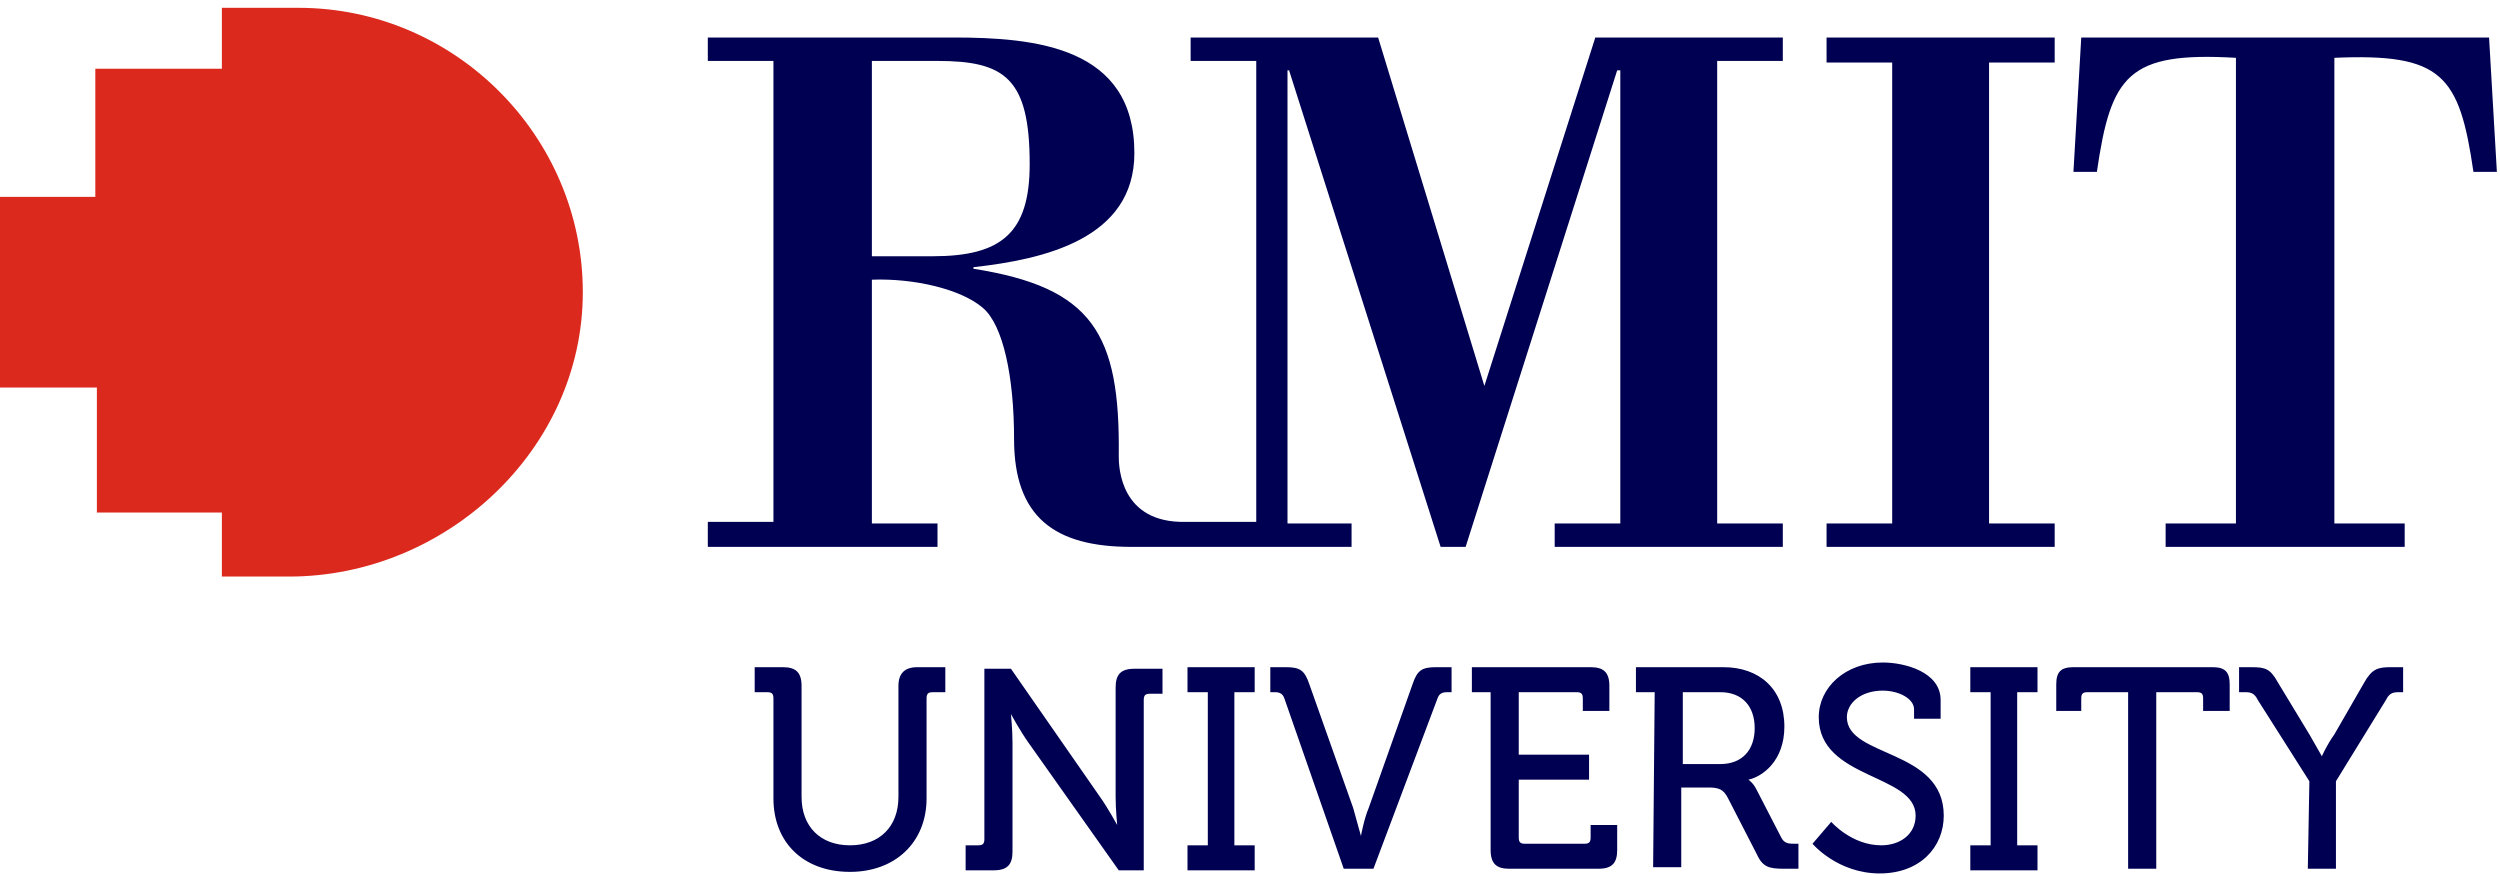
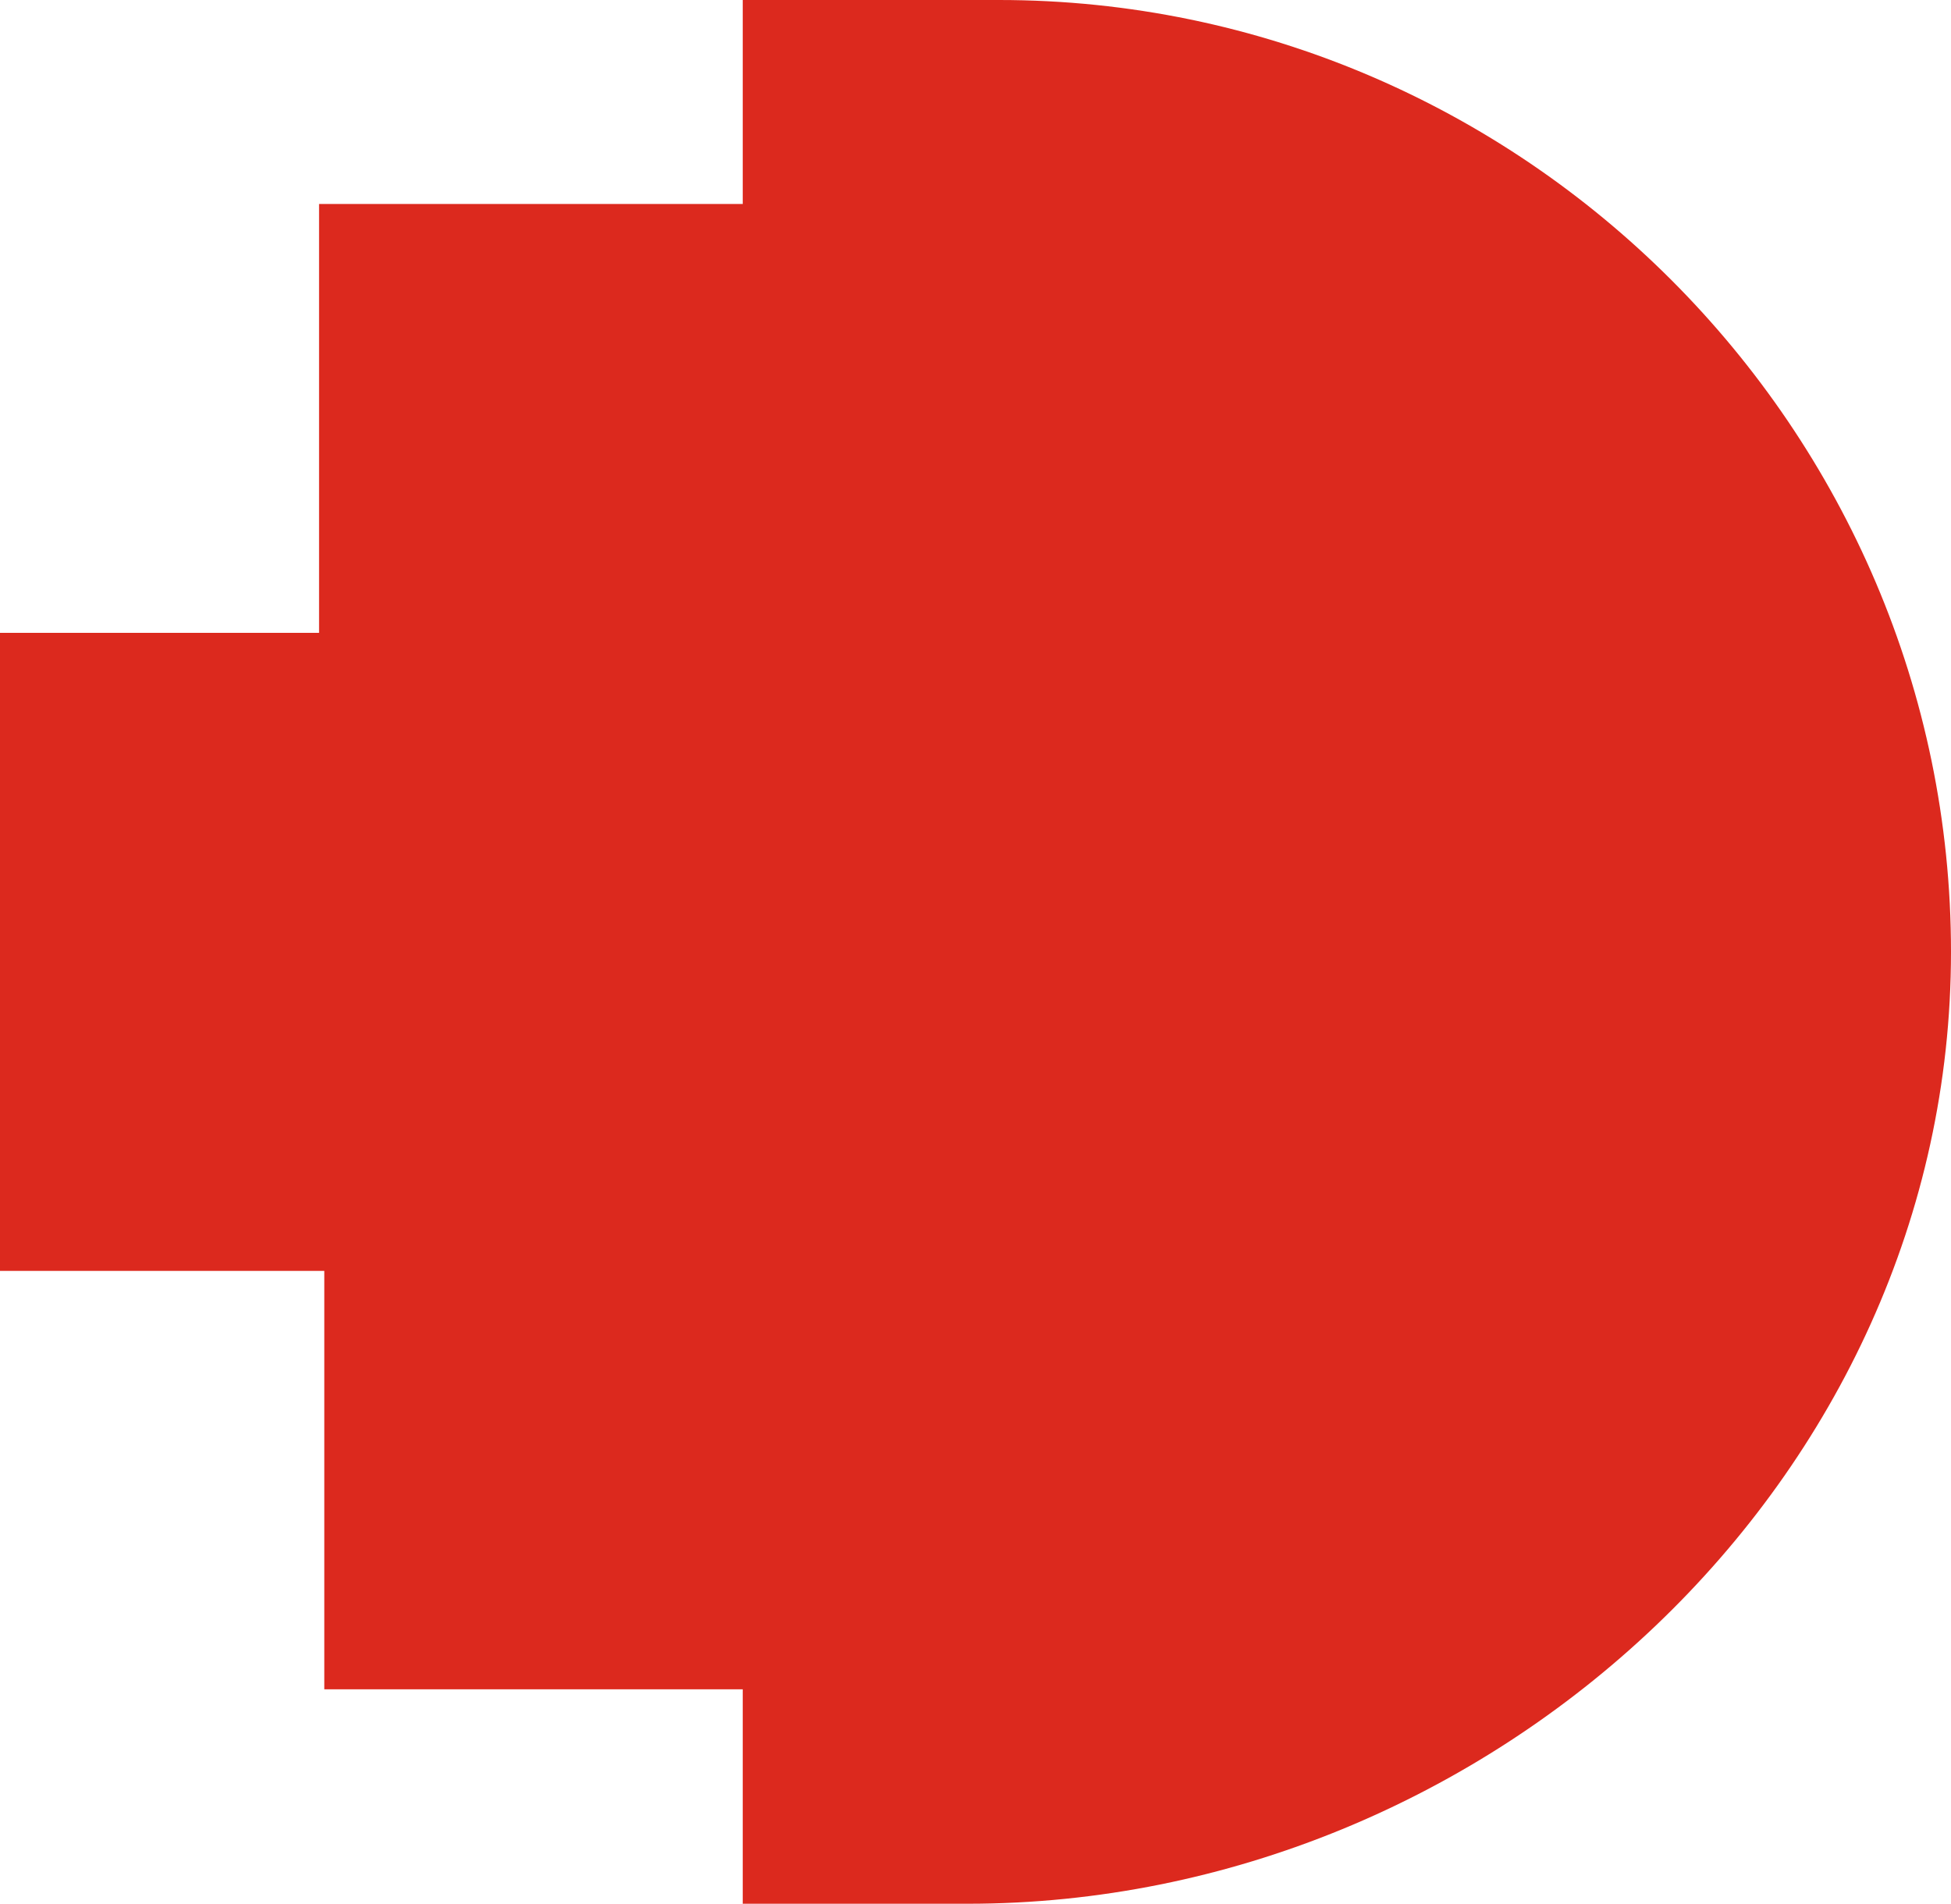
- <svg xmlns="http://www.w3.org/2000/svg" version="1.1" baseProfile="tiny" id="Layer_1" x="0px" y="0px" viewBox="0 0 160 56" overflow="visible" xml:space="preserve">
-   <path fill="#000053" d="M127.3,4h4.2V2.4h-14.6V4h4.2v29.5h-4.2V35h14.6v-1.5h-4.2L127.3,4L127.3,4z M153.9,35v-1.5h-4.5V3.7  c6.9-0.3,8,1.1,8.9,7.3h1.5l-0.5-8.6h-26.1l-0.5,8.6h1.5c0.9-6.2,2-7.7,8.9-7.3v29.8h-4.5V35L153.9,35 M55.8,16.4V3.9H60  c4.3,0,5.9,1.1,5.9,6.6c0,4.4-1.8,5.9-6.2,5.9L55.8,16.4 M114.1,3.9V2.4h-12L95,24.7L88.2,2.4h-12v1.5h4.2v29.5l-4.5,0  c-4.2,0.1-4.3-3.5-4.3-4.2c0.1-7.9-1.7-10.8-9.3-12v-0.1c4.5-0.5,10.3-1.8,10.3-7.3c0-6.8-6.3-7.4-11.6-7.4H45.3v1.5h4.2v29.5h-4.2  V35H60v-1.5h-4.2V17.9c2.7-0.1,5.7,0.6,7.1,1.8c1.3,1.1,2,4.4,2,8.4c0,5,2.6,6.9,7.5,6.9h14.1v-1.5h-4.1v-29h0.1l9.7,30.5h1.6  l9.7-30.5h0.2v29h-4.2v1.5h14.6v-1.5h-4.2V3.9L114.1,3.9L114.1,3.9z" />
-   <path fill="#DC291E" d="M19.1,0.5h-4.9v3.9H6.1v8.2H0v12.2h6.2v8h8v4.1h4.3c10,0,18.8-8.1,18.8-18.2C37.3,8.7,29.1,0.5,19.1,0.5" />
-   <path fill="#000053" d="M49.5,44.7c0-0.3-0.1-0.4-0.4-0.4h-0.8v-1.6h1.8c0.8,0,1.2,0.3,1.2,1.2v7.1c0,1.9,1.2,3.1,3.1,3.1  s3.1-1.2,3.1-3.1v-7.1c0-0.8,0.4-1.2,1.2-1.2h1.8v1.6h-0.8c-0.3,0-0.4,0.1-0.4,0.4v6.4c0,2.8-2,4.7-4.9,4.7c-3,0-4.9-1.9-4.9-4.7  L49.5,44.7L49.5,44.7z M61.8,54.1h0.8c0.3,0,0.4-0.1,0.4-0.4V42.8h1.7l5.7,8.2c0.5,0.7,1.1,1.8,1.1,1.8h0c0,0-0.1-1-0.1-1.8v-7  c0-0.8,0.3-1.2,1.2-1.2h1.8v1.6h-0.8c-0.3,0-0.4,0.1-0.4,0.4v10.9h-1.6l-5.8-8.2c-0.5-0.7-1.1-1.8-1.1-1.8h0c0,0,0.1,1,0.1,1.8v7  c0,0.8-0.3,1.2-1.2,1.2h-1.8V54.1L61.8,54.1z M76,54.1h1.3v-9.8H76v-1.6h4.3v1.6H79v9.8h1.3v1.6H76V54.1L76,54.1z M82.2,44.7  c-0.1-0.3-0.3-0.4-0.6-0.4h-0.3v-1.6h1c0.9,0,1.2,0.2,1.5,1.1l2.8,7.9c0.2,0.7,0.5,1.8,0.5,1.8h0c0,0,0.2-1.1,0.5-1.8l2.8-7.9  c0.3-0.9,0.6-1.1,1.5-1.1h1v1.6h-0.3c-0.3,0-0.5,0.1-0.6,0.4l-4.1,10.9h-1.9L82.2,44.7L82.2,44.7z M95.4,44.3h-1.2v-1.6h7.6  c0.8,0,1.2,0.3,1.2,1.2v1.6h-1.7v-0.8c0-0.3-0.1-0.4-0.4-0.4h-3.7v4h4.5v1.6h-4.5v3.7c0,0.3,0.1,0.4,0.4,0.4h3.8  c0.3,0,0.4-0.1,0.4-0.4v-0.8h1.7v1.6c0,0.8-0.3,1.2-1.2,1.2h-5.7c-0.8,0-1.2-0.3-1.2-1.2L95.4,44.3L95.4,44.3z M105.9,44.3h-1.2  v-1.6h5.6c2.3,0,3.9,1.4,3.9,3.8c0,2.2-1.4,3.2-2.3,3.4v0c0,0,0.3,0.2,0.5,0.6l1.6,3.1c0.2,0.4,0.5,0.4,0.9,0.4h0.2v1.6h-0.9  c-1,0-1.4-0.1-1.8-1l-1.8-3.5c-0.3-0.6-0.6-0.7-1.3-0.7h-1.7v5.1h-1.8L105.9,44.3L105.9,44.3L105.9,44.3z M110.1,48.9  c1.4,0,2.2-0.9,2.2-2.3c0-1.4-0.8-2.3-2.2-2.3h-2.4v4.6H110.1L110.1,48.9z M117.2,52.6c0,0,1.3,1.5,3.2,1.5c1.2,0,2.2-0.7,2.2-1.9  c0-2.7-6.2-2.3-6.2-6.3c0-1.9,1.7-3.5,4.1-3.5c1.4,0,3.7,0.6,3.7,2.4V46h-1.7v-0.6c0-0.7-1-1.2-2-1.2c-1.4,0-2.3,0.8-2.3,1.7  c0,2.6,6.2,2,6.2,6.3c0,2-1.5,3.7-4.1,3.7c-2.7,0-4.3-1.9-4.3-1.9L117.2,52.6L117.2,52.6z M126.1,54.1h1.3v-9.8h-1.3v-1.6h4.3v1.6  h-1.3v9.8h1.3v1.6h-4.3L126.1,54.1L126.1,54.1z M136.2,44.3h-2.6c-0.3,0-0.4,0.1-0.4,0.4v0.8h-1.6v-1.7c0-0.8,0.3-1.1,1.1-1.1h8.9  c0.8,0,1.1,0.3,1.1,1.1v1.7H141v-0.8c0-0.3-0.1-0.4-0.4-0.4H138v11.3h-1.8L136.2,44.3L136.2,44.3z M147.8,50l-3.3-5.2  c-0.2-0.4-0.4-0.5-0.8-0.5h-0.4v-1.6h0.8c0.9,0,1.2,0.1,1.7,1l2,3.3c0.4,0.7,0.8,1.4,0.8,1.4h0c0,0,0.3-0.7,0.8-1.4l1.9-3.3  c0.5-0.9,0.9-1,1.7-1h0.8v1.6h-0.3c-0.4,0-0.6,0.1-0.8,0.5l-3.2,5.2v5.6h-1.8L147.8,50L147.8,50z" />
+ <svg xmlns="http://www.w3.org/2000/svg" overflow="visible" width="37.3" height="36.4">
+   <path d="M19.1 0h-4.9v3.9H6.1v8.2H0v12.2h6.2v8h8v4.1h4.3c10 0 18.8-8.1 18.8-18.2C37.3 8.2 29.1 0 19.1 0" fill="#dc291e" />
</svg>
